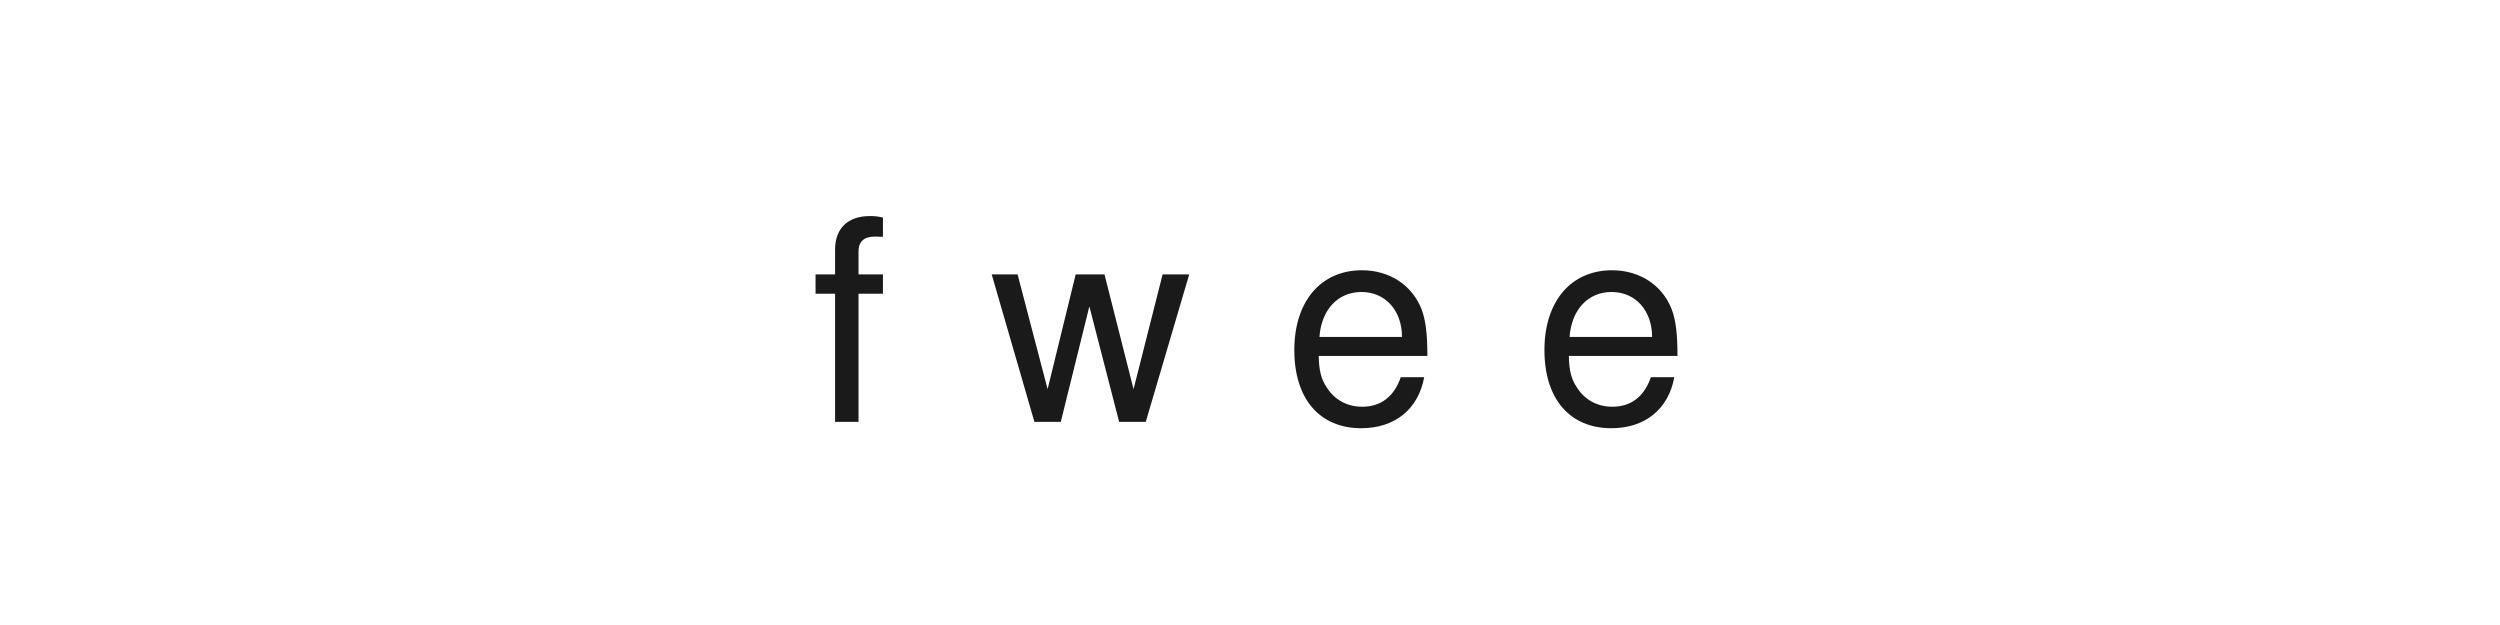
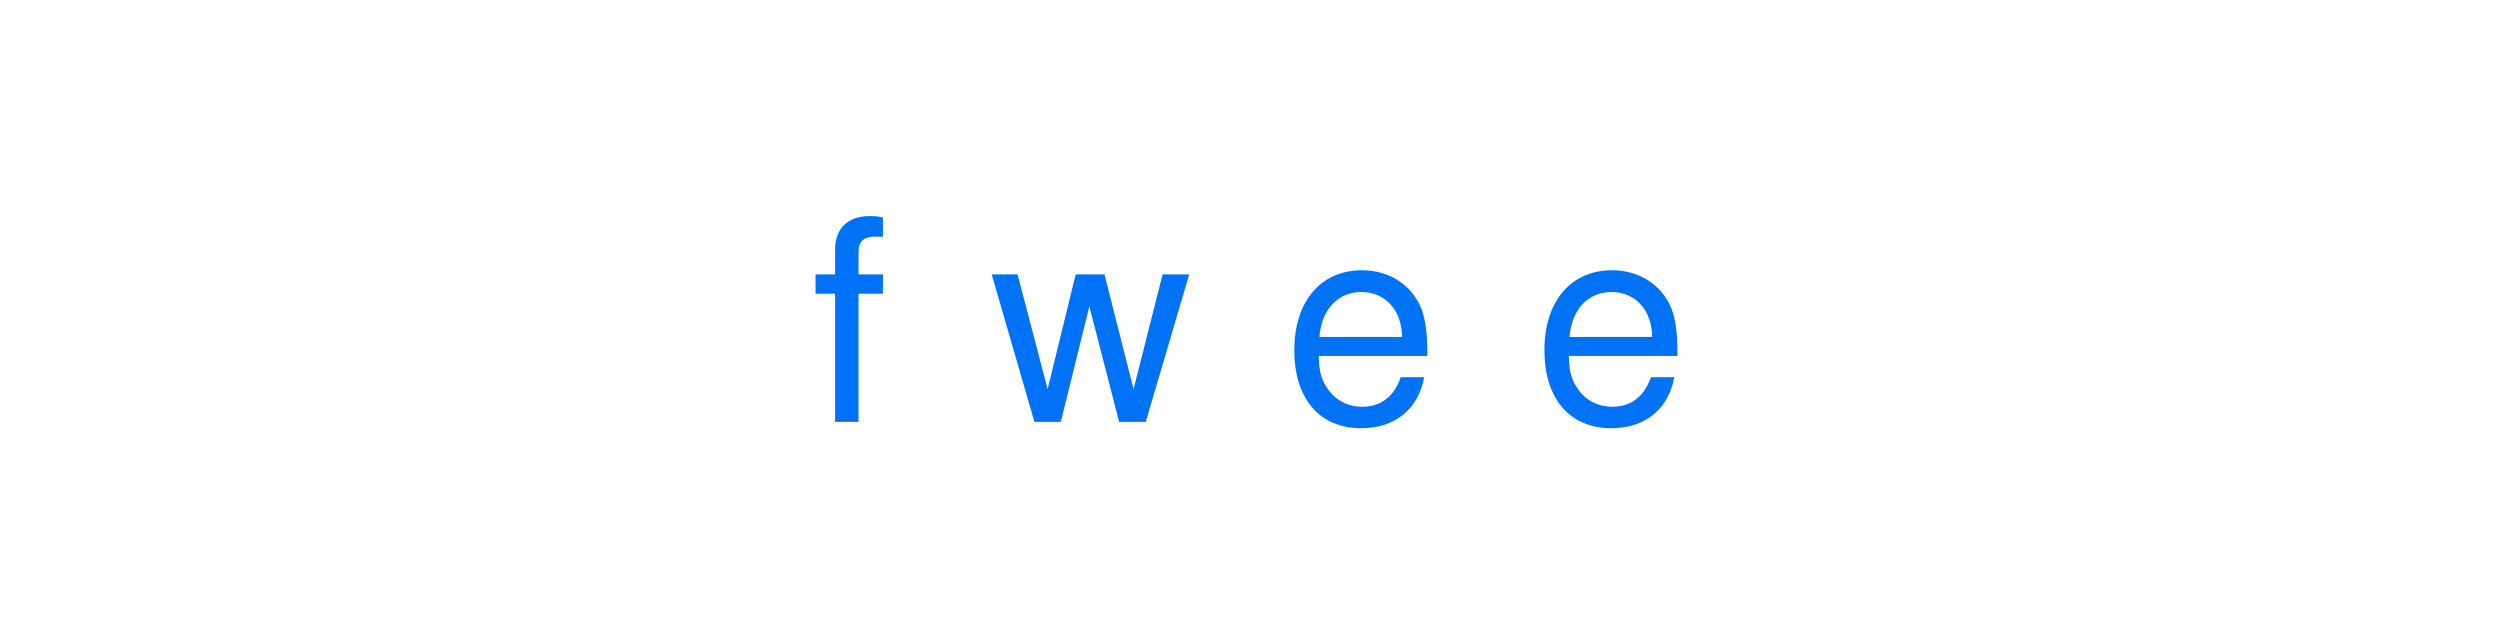
<svg xmlns="http://www.w3.org/2000/svg" viewBox="0 0 160 40">
-   <text x="80" y="27" font-family="'Helvetica Neue',Helvetica,Arial,sans-serif" font-size="18" font-weight="300" fill="#1a1a1a" text-anchor="middle" letter-spacing="6">fwee</text>
+   <text x="80" y="27" font-family="'Helvetica Neue',Helvetica,Arial,sans-serif" font-size="18" font-weight="300" fill="#0072f5" text-anchor="middle" letter-spacing="6">fwee</text>
</svg>
